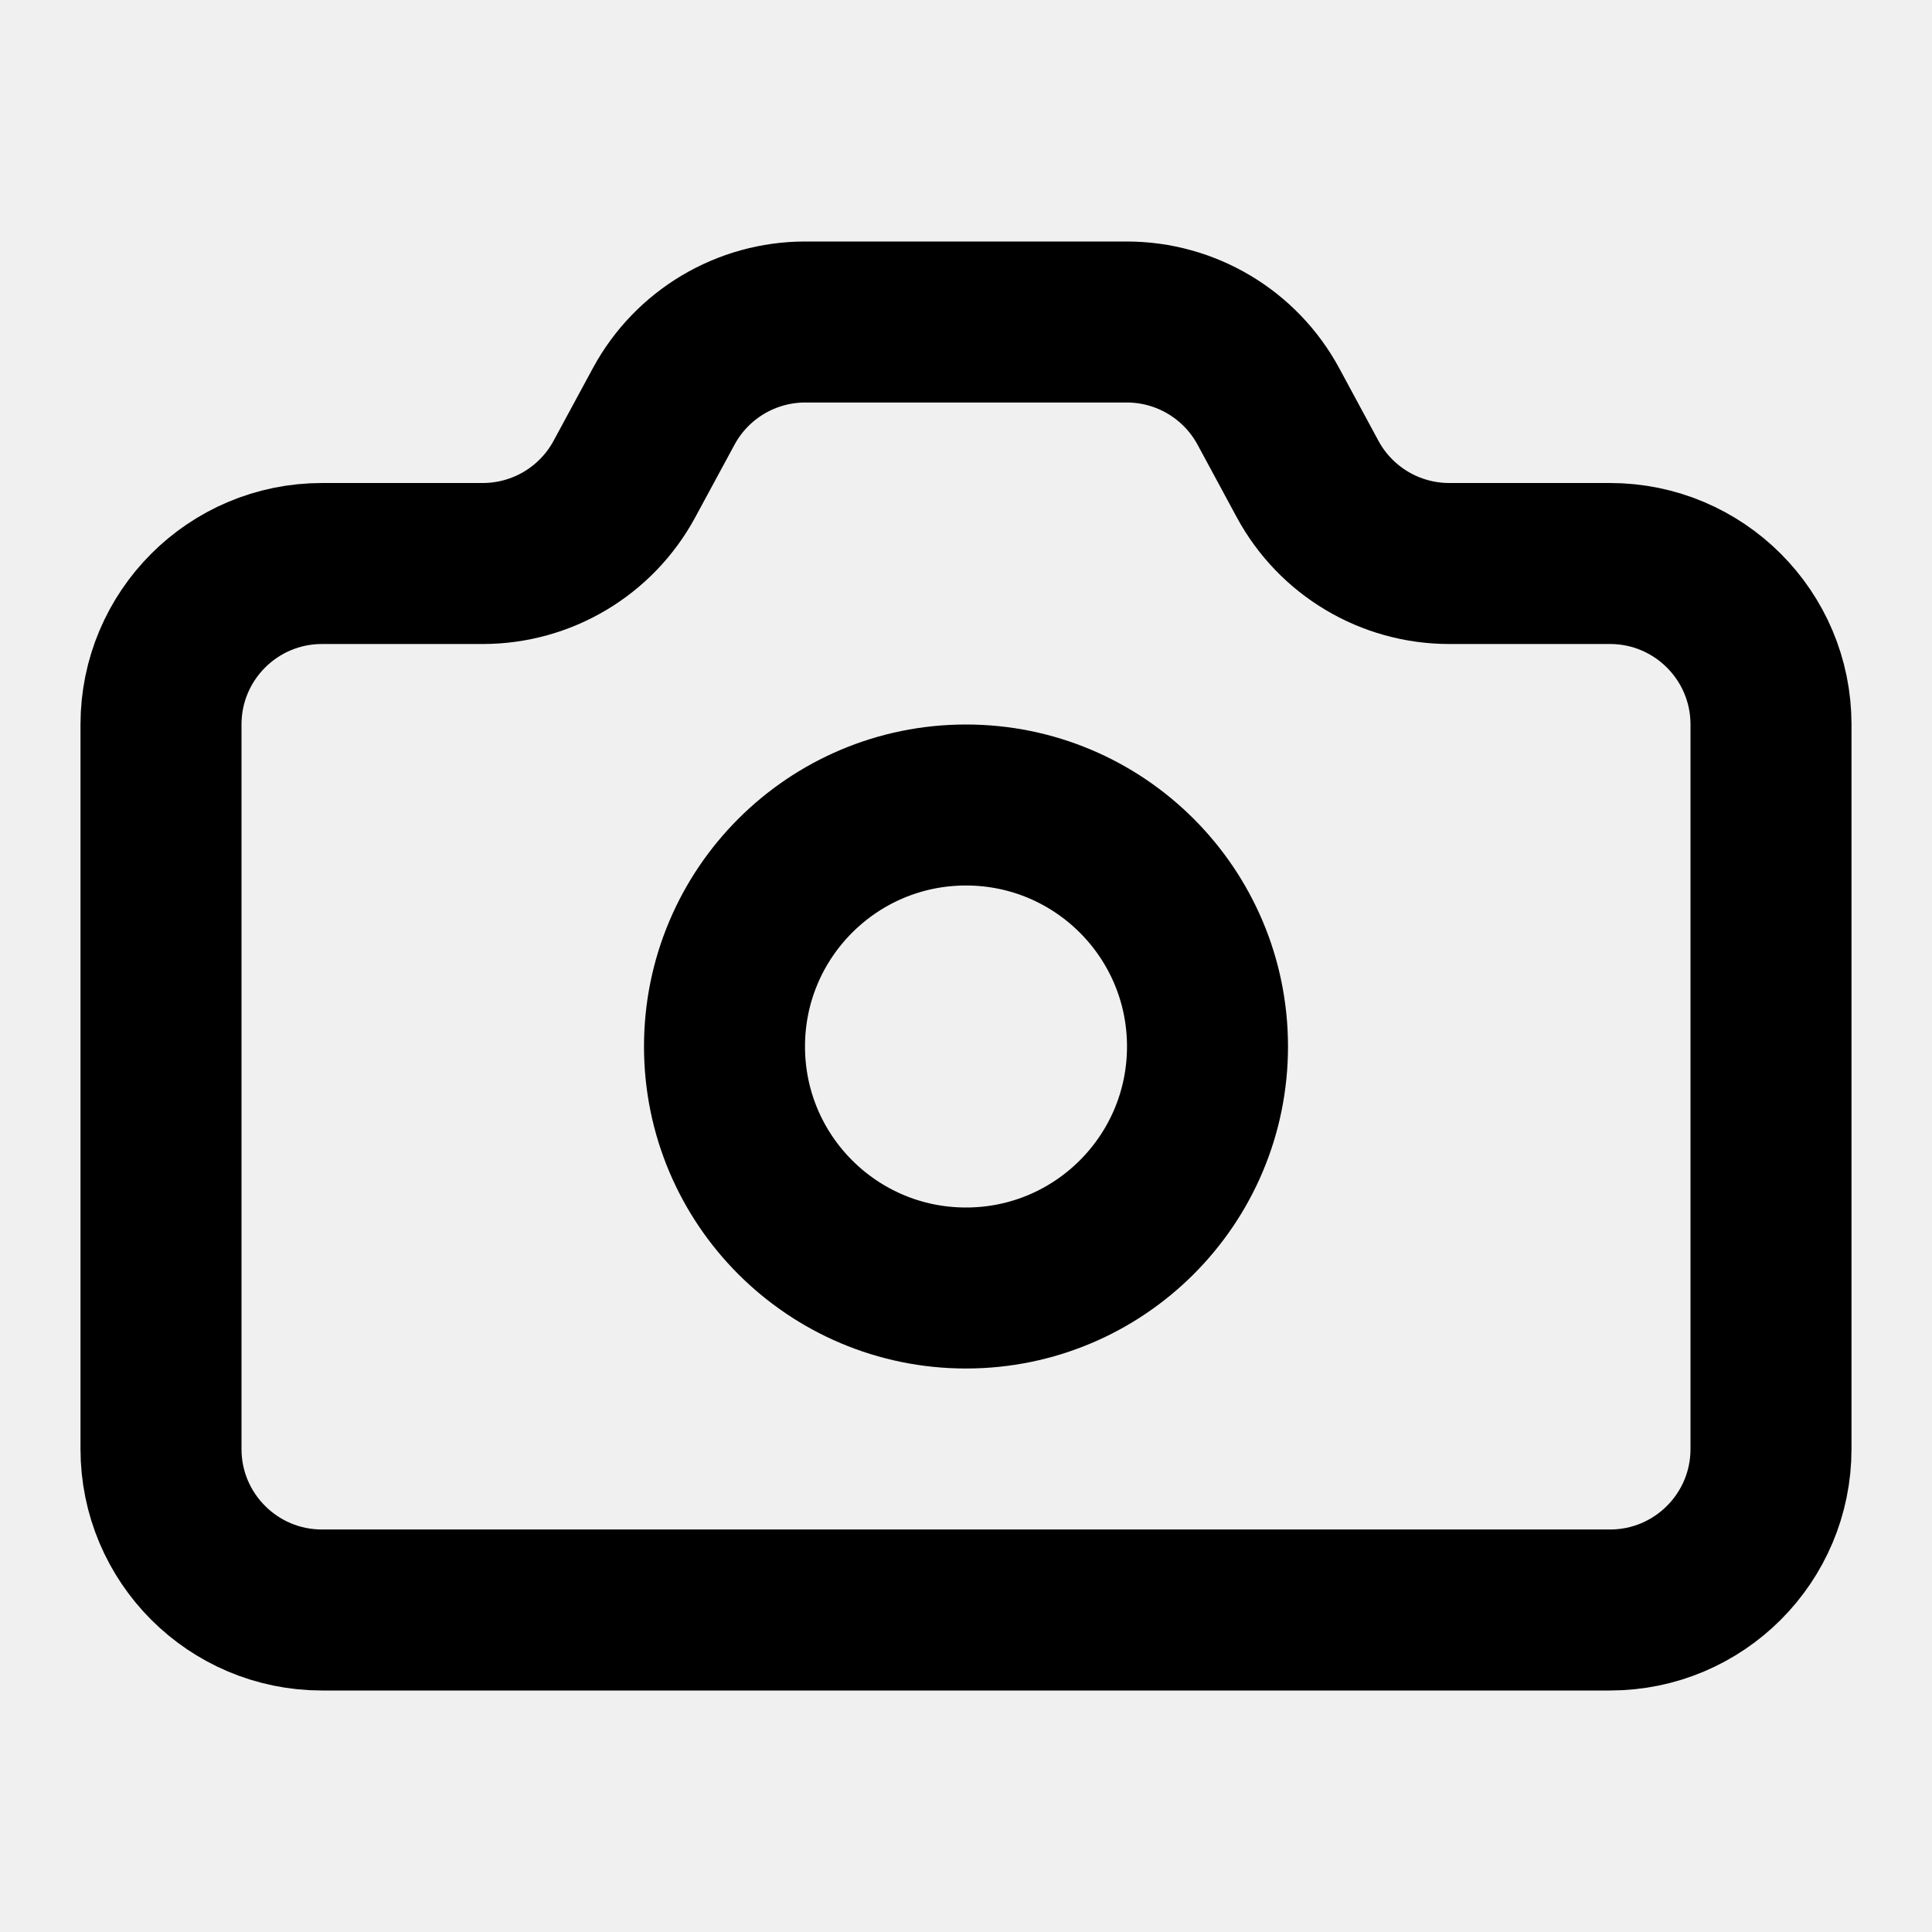
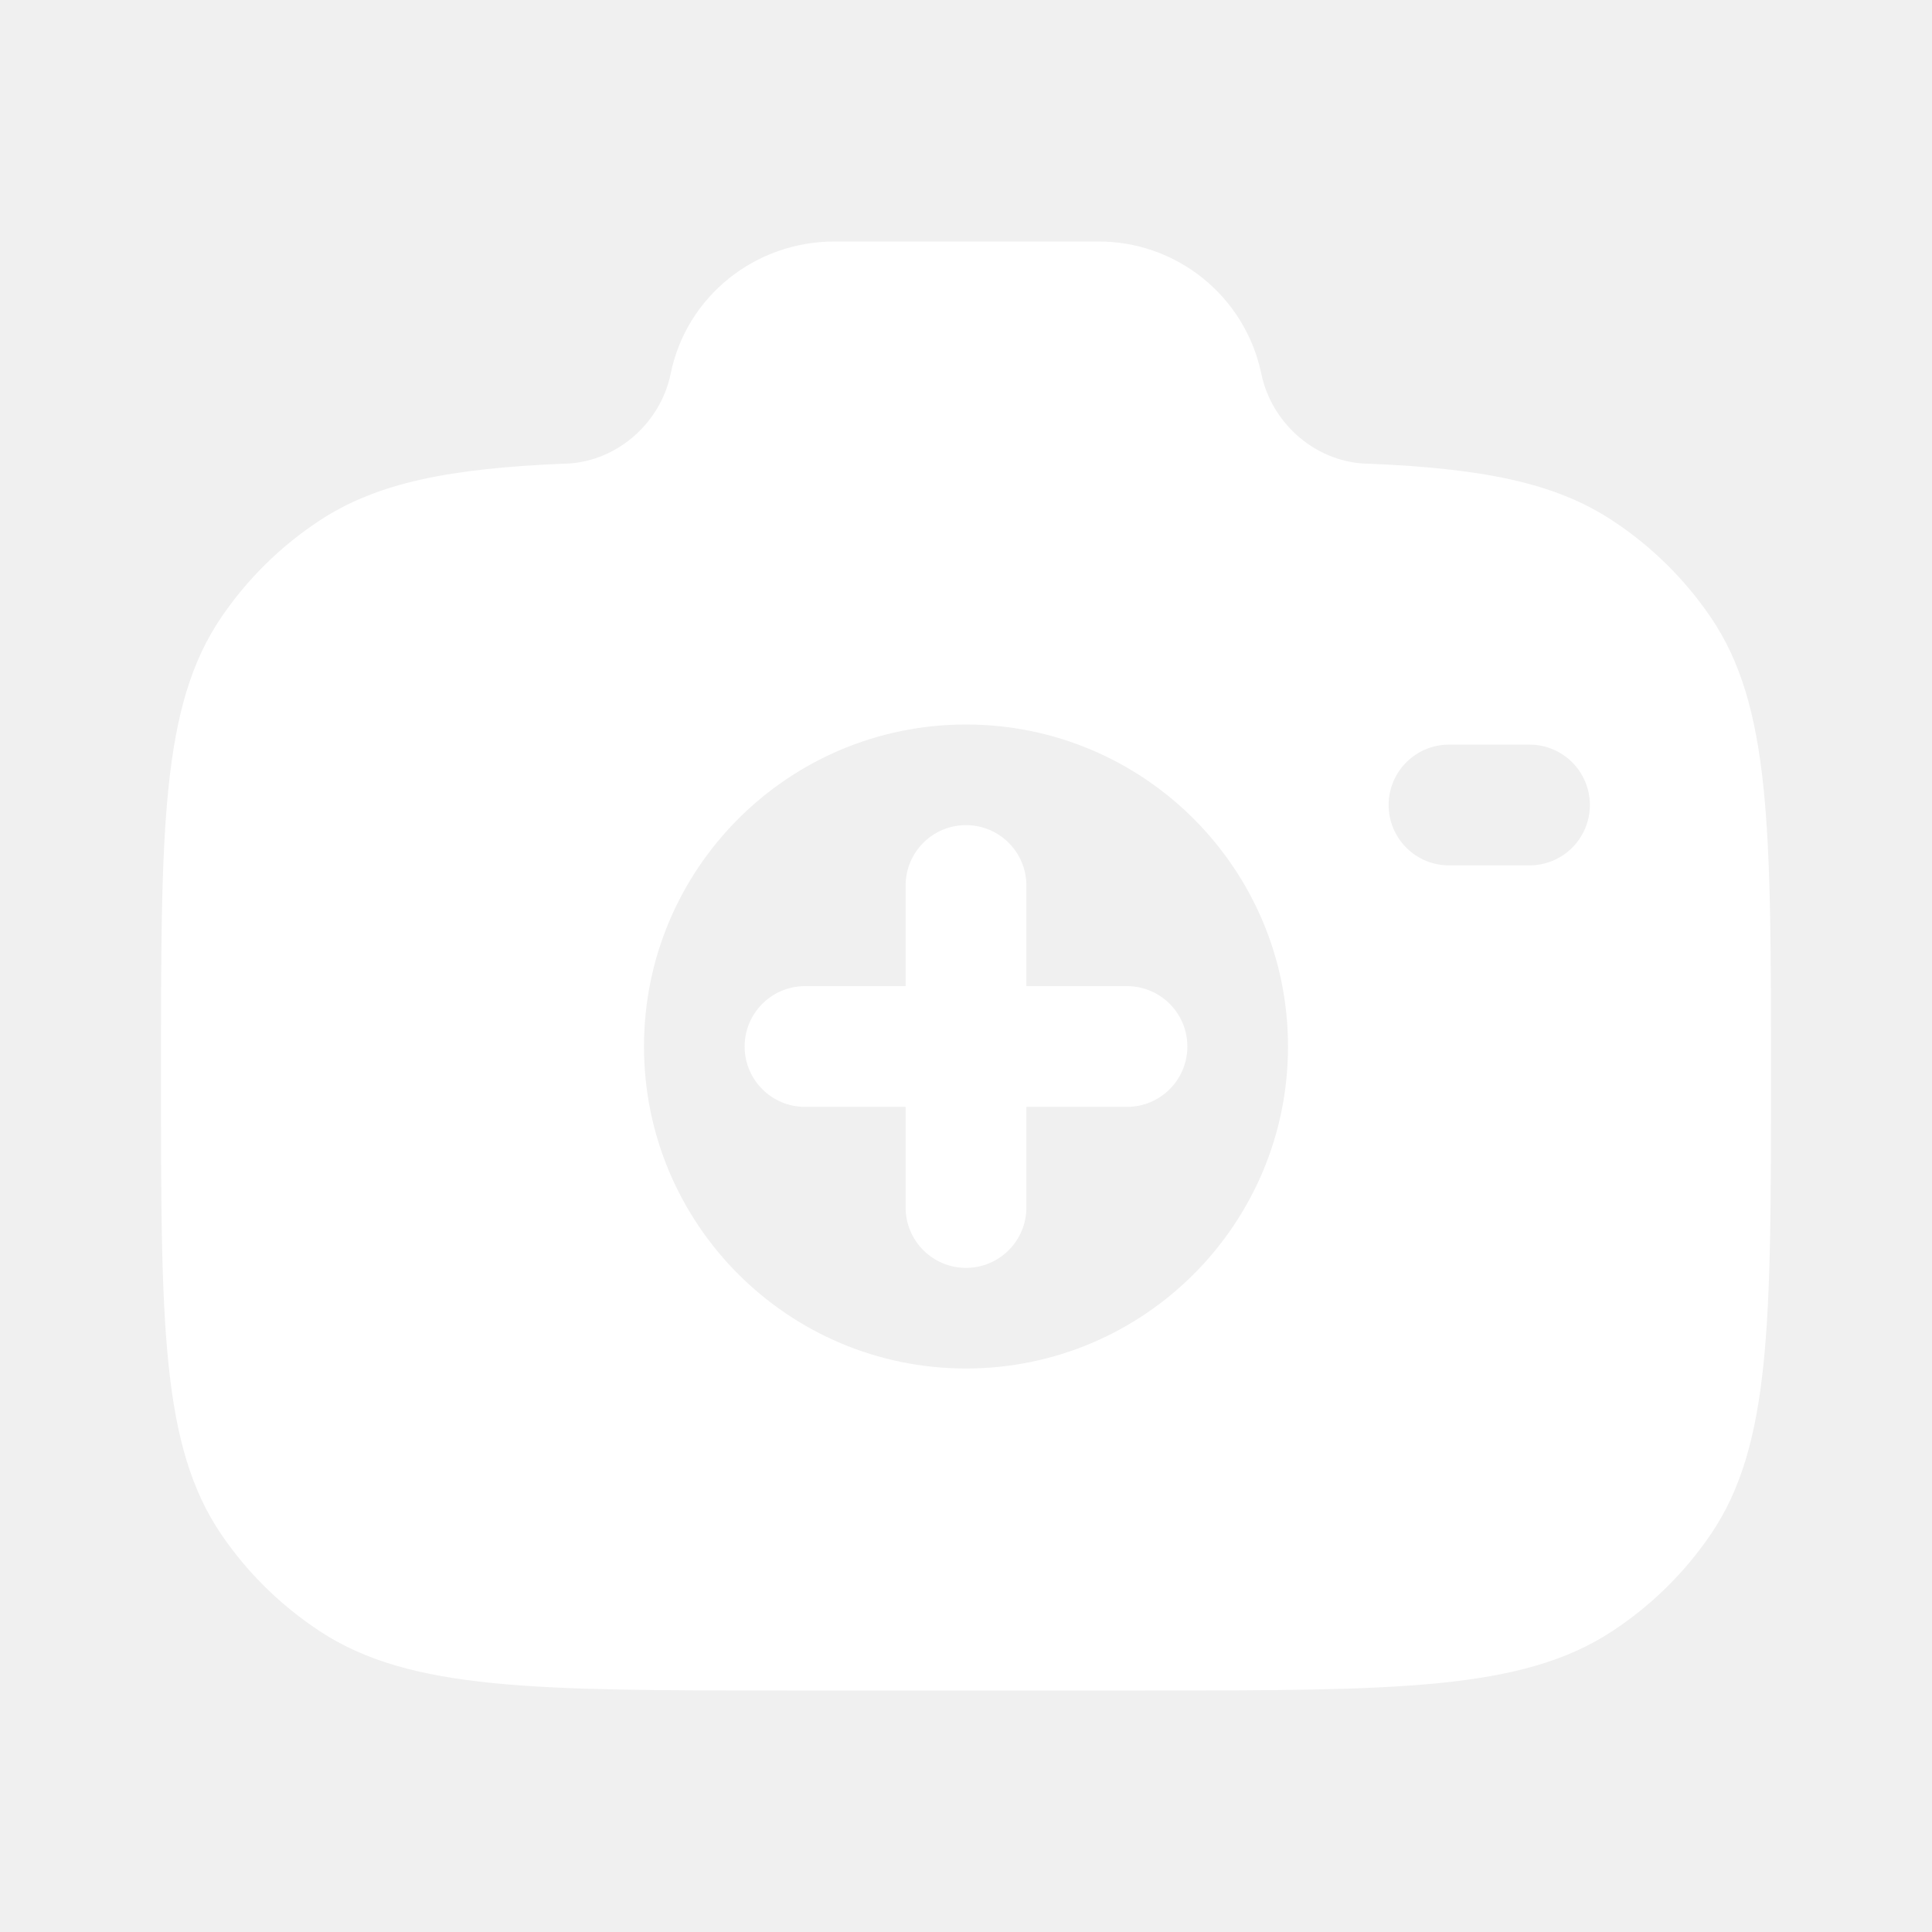
- <svg xmlns="http://www.w3.org/2000/svg" width="24" height="24" viewBox="0 0 24 24" fill="none" stroke="currentColor" stroke-width="2" stroke-linecap="round" stroke-linejoin="round">
-   <path d="M13.997 4a2 2 0 0 1 1.76 1.05l.486.9A2 2 0 0 0 18.003 7H20a2 2 0 0 1 2 2v9a2 2 0 0 1-2 2H4a2 2 0 0 1-2-2V9a2 2 0 0 1 2-2h1.997a2 2 0 0 0 1.759-1.048l.489-.904A2 2 0 0 1 10.004 4z" />
-   <circle cx="12" cy="13" r="3" />
+ <svg xmlns="http://www.w3.org/2000/svg" width="1em" height="1em" viewBox="0 0 24 24">
+   <g fill="white" fill-rule="evenodd" clip-rule="evenodd">
+     <path d="M12 10.25a.75.75 0 0 1 .75.75v1.25H14a.75.75 0 0 1 0 1.5h-1.25V15a.75.75 0 0 1-1.5 0v-1.25H10a.75.75 0 0 1 0-1.5h1.25V11a.75.75 0 0 1 .75-.75" />
+     <path d="M9.778 21h4.444c3.121 0 4.682 0 5.803-.735a4.4 4.4 0 0 0 1.226-1.204c.749-1.1.749-2.633.749-5.697s0-4.597-.749-5.697a4.4 4.4 0 0 0-1.226-1.204c-.72-.473-1.622-.642-3.003-.702c-.659 0-1.226-.49-1.355-1.125A2.064 2.064 0 0 0 13.634 3h-3.268c-.988 0-1.839.685-2.033 1.636c-.129.635-.696 1.125-1.355 1.125c-1.38.06-2.282.23-3.003.702A4.4 4.4 0 0 0 2.75 7.667C2 8.767 2 10.299 2 13.364s0 4.596.749 5.697c.324.476.74.885 1.226 1.204C5.096 21 6.657 21 9.778 21M16 13a4 4 0 1 1-8 0a4 4 0 0 1 8 0m2-3.75a.75.75 0 0 0 0 1.5h1a.75.75 0 0 0 0-1.5z" />
+   </g>
</svg>
